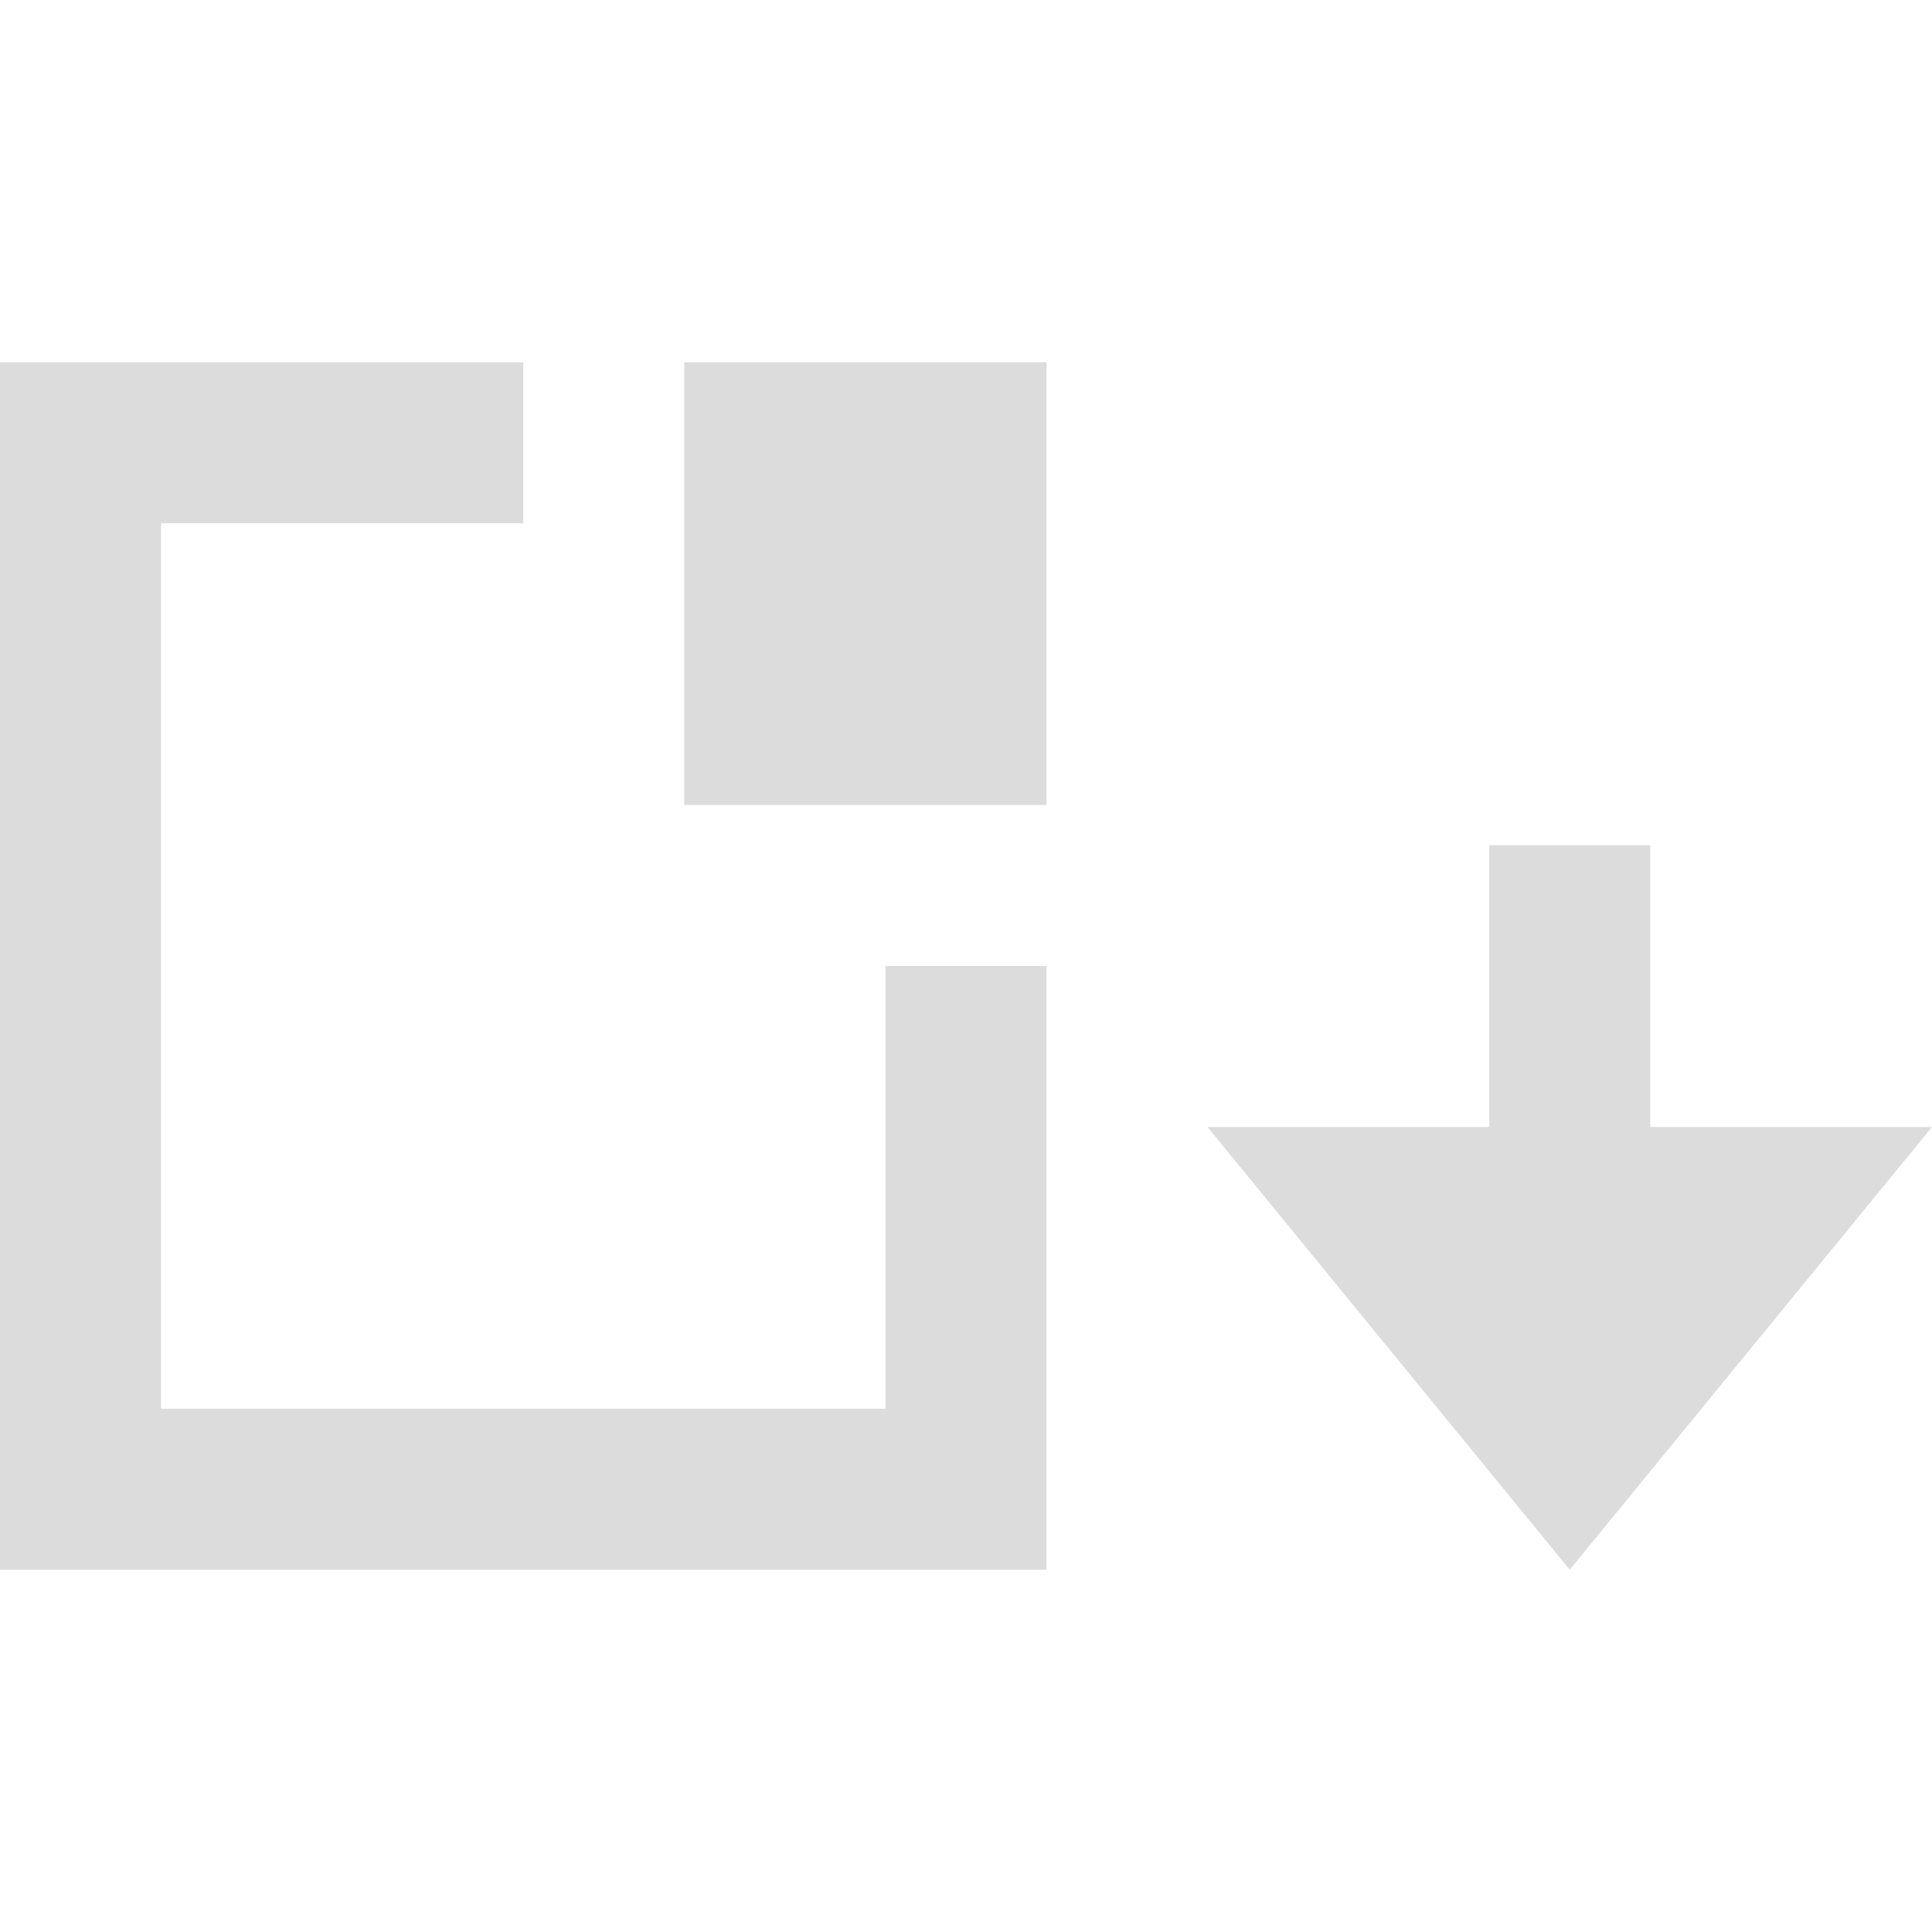
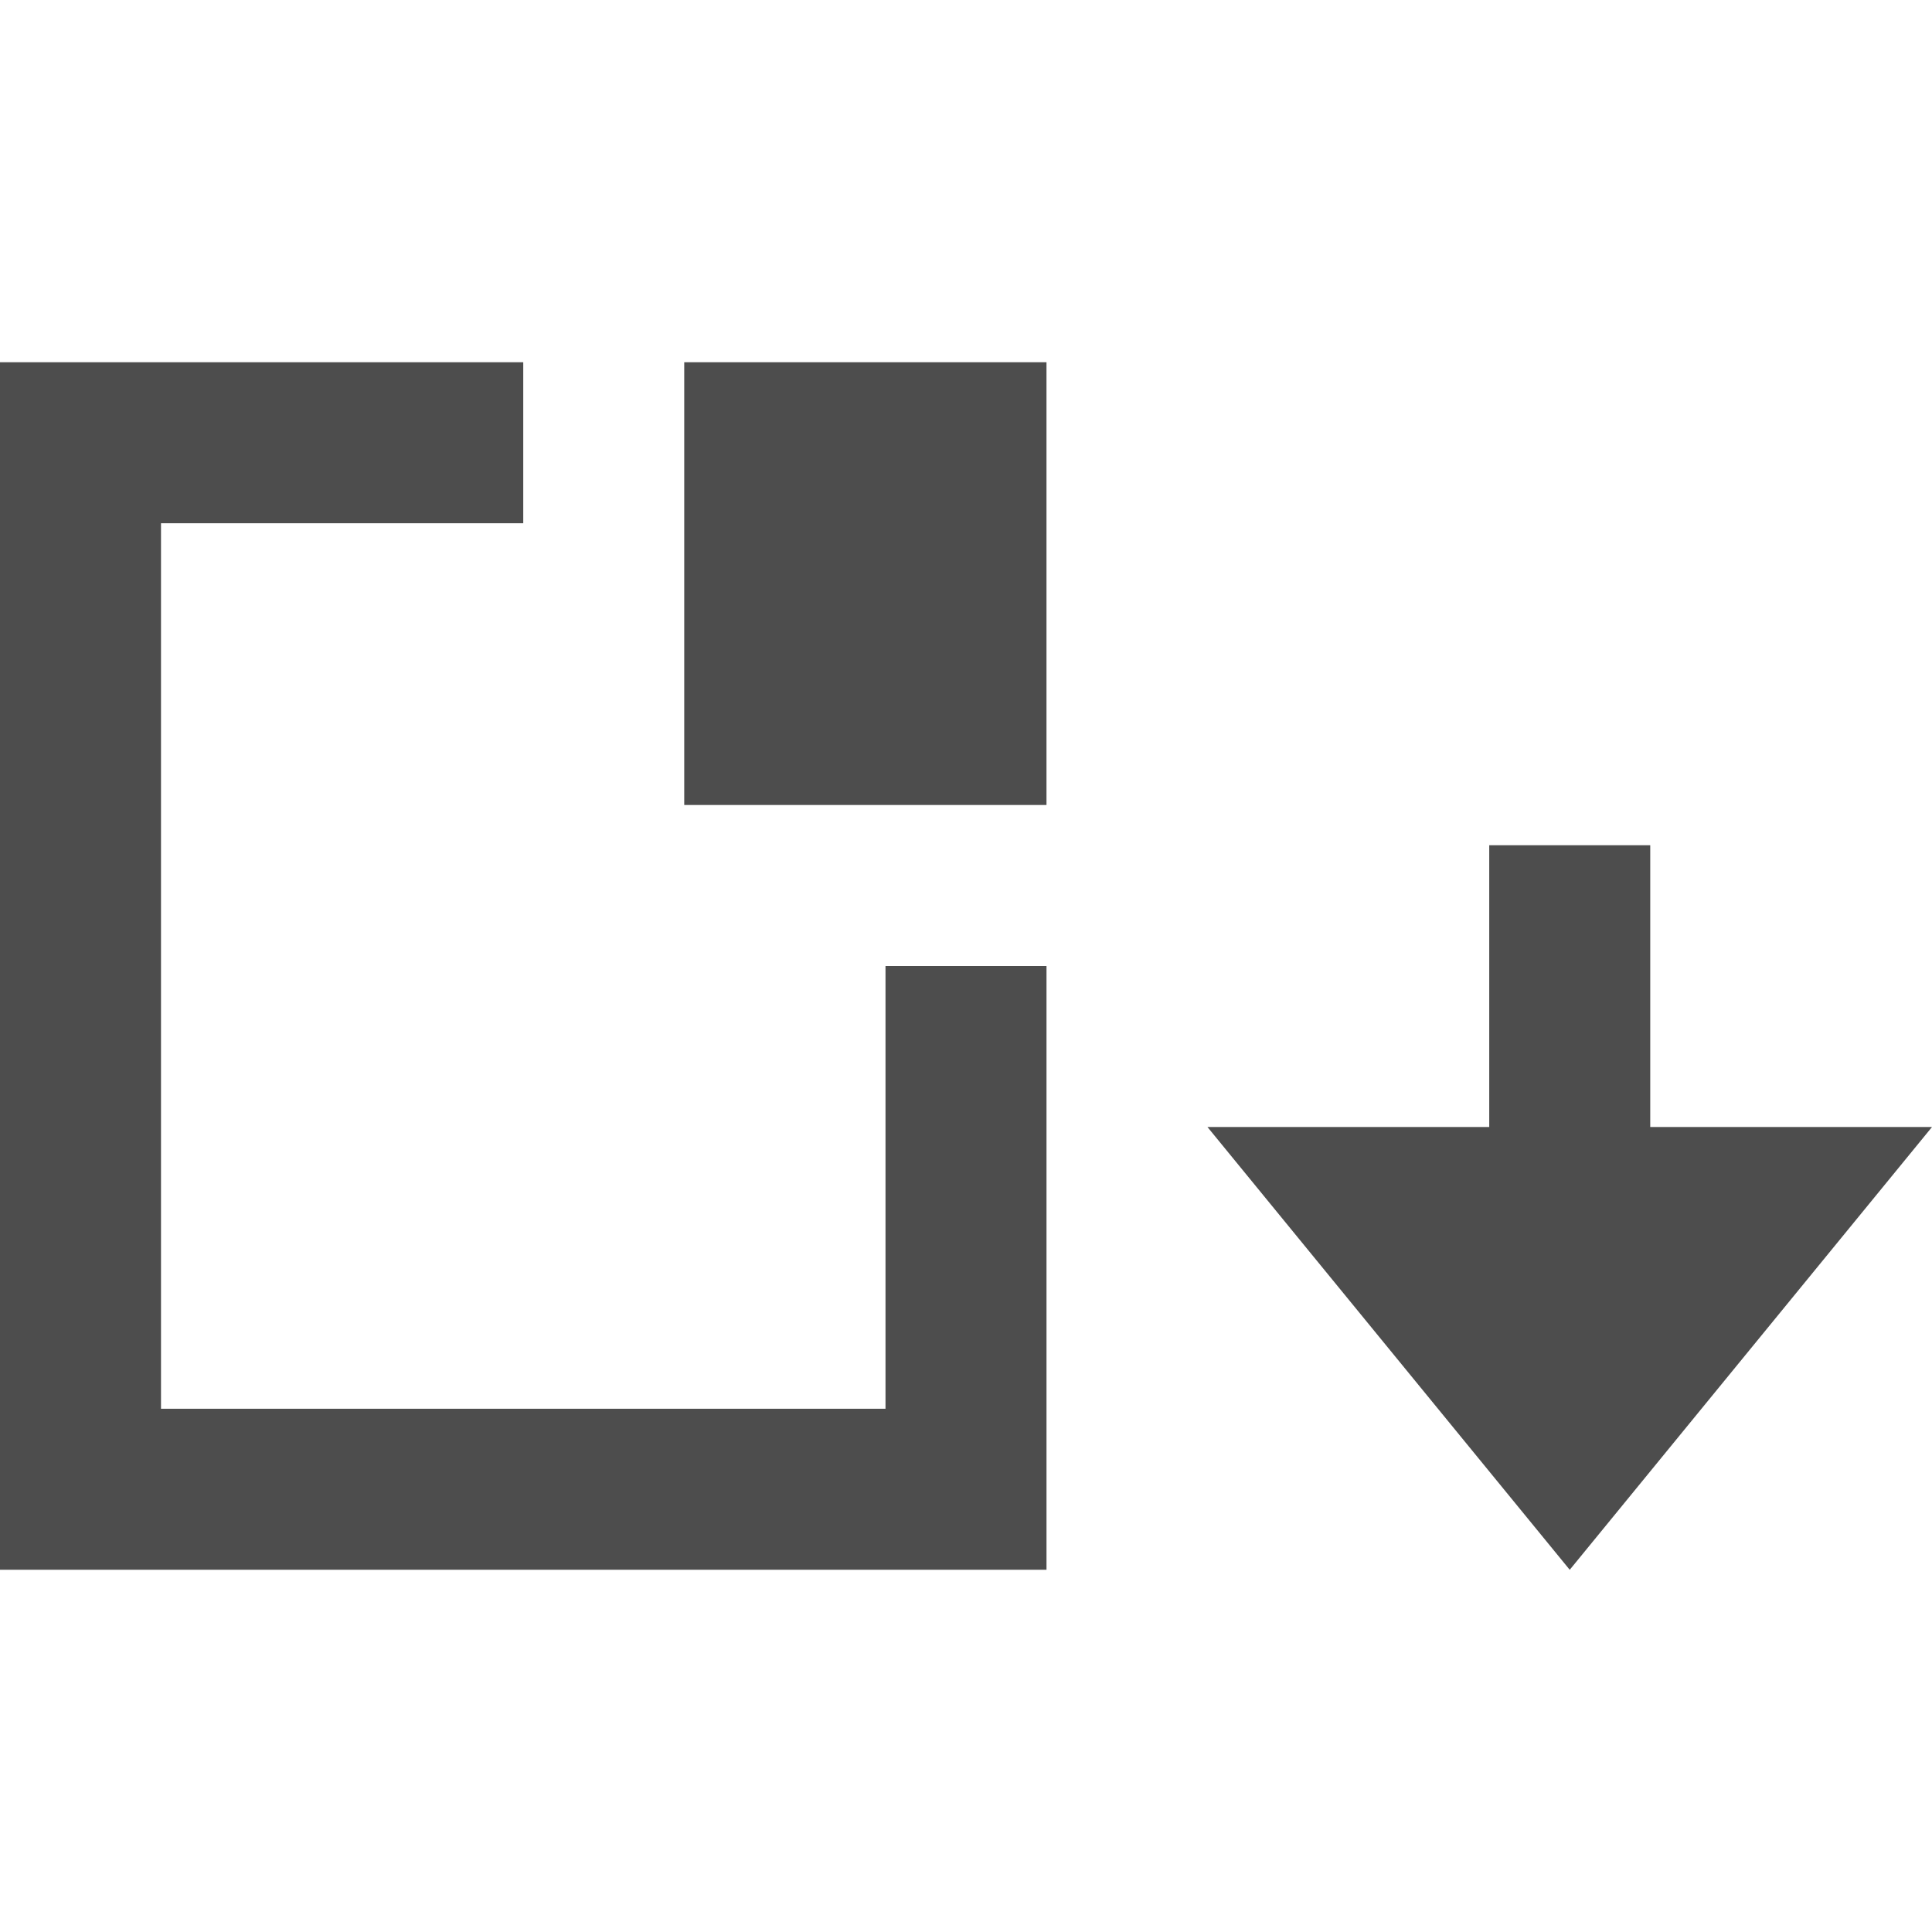
- <svg xmlns="http://www.w3.org/2000/svg" version="1.1" id="svg3979" x="0px" y="0px" width="48px" height="48px" viewBox="0 0 48 48" enable-background="new 0 0 48 48" xml:space="preserve">
+ <svg xmlns="http://www.w3.org/2000/svg" width="48" height="48" id="svg3979" version="1.1">
+   <defs id="defs3981" />
  <g id="layer1" transform="translate(-601.7143,-491.2193)">
-     <path id="rect3278" fill="#DCDCDC" d="M601.714,500.219v30h26v-15h-4v11h-18v-22h9v-4H601.714z" />
-     <path id="path3302" fill="none" d="   M618.714,528.219c0,1.105-0.896,2-2.001,2l0,0c-1.105,0-2.001-0.895-2.001-2l0,0c0-1.105,0.896-2,2.001-2l0,0   C617.818,526.219,618.714,527.115,618.714,528.219L618.714,528.219z" />
-     <path id="path3316" fill="none" d="   M631.714,528.219c0,1.105-0.896,2-2.001,2l0,0c-1.105,0-2.001-0.895-2.001-2l0,0c0-1.105,0.896-2,2.001-2l0,0   C630.818,526.219,631.714,527.115,631.714,528.219L631.714,528.219z" />
-     <rect id="rect3320" x="618.714" y="500.219" fill="#DCDCDC" width="9" height="11" />
-     <ellipse id="path3367" fill="none" cx="603.714" cy="515.219" rx="2" ry="2" />
-     <rect id="rect3265" x="631.714" y="512.219" fill="none" width="18" height="18" />
-     <rect id="rect3372-3" x="638.714" y="512.219" fill="#DCDCDC" width="4" height="11" />
-     <path id="path3419" fill="#DCDCDC" d="   M649.714,519.219h-18l9,11L649.714,519.219z" />
-     <path id="path3421" fill="none" d="   M635.714,514.219c0-1.105-0.896-2-2.001-2l0,0c-1.105,0-2.001,0.895-2.001,2l0,0c0,1.105,0.896,2,2.001,2l0,0   C634.818,516.219,635.714,515.324,635.714,514.219L635.714,514.219z" />
-     <path id="path3423" fill="none" d="   M649.714,514.219c0-1.105-0.896-2-2.001-2l0,0c-1.105,0-2.001,0.895-2.001,2l0,0c0,1.105,0.896,2,2.001,2l0,0   C648.818,516.219,649.714,515.324,649.714,514.219L649.714,514.219z" />
+     <path style="fill:#4d4d4d;fill-opacity:1;fill-rule:evenodd;stroke:none" d="M 0 9 L 0 39 L 26 39 L 26 24 L 22 24 L 22 35 L 4 35 L 4 13 L 13 13 L 13 9 L 0 9 z " transform="translate(601.7143,491.2193)" id="rect3278" />
+     <path style="fill:none;fill-opacity:1;fill-rule:evenodd;stroke:none" id="path3302" d="m 618.714,528.219 a 2.001,2 0 0 1 -2.001,2 2.001,2 0 0 1 -2.001,-2 2.001,2 0 0 1 2.001,-2 2.001,2 0 0 1 2.001,2 z" />
+     <path d="m 631.714,528.219 a 2.001,2 0 0 1 -2.001,2 2.001,2 0 0 1 -2.001,-2 2.001,2 0 0 1 2.001,-2 2.001,2 0 0 1 2.001,2 z" id="path3316" style="fill:none;fill-opacity:1;fill-rule:evenodd;stroke:none" />
+     <rect style="fill:#4d4d4d;fill-opacity:1;fill-rule:evenodd;stroke:none" id="rect3320" width="9" height="11" x="618.714" y="-511.219" transform="scale(1,-1)" />
+     <ellipse id="path3367" style="fill:none;stroke:none" cx="603.714" cy="515.219" rx="2" ry="2" />
+     <rect y="-530.219" x="631.714" height="18" width="18" id="rect3265" style="fill:none;stroke:none" transform="scale(1,-1)" />
+     <rect style="fill:#4d4d4d;fill-opacity:1;fill-rule:evenodd;stroke:none" id="rect3372-3" width="4" height="11" x="638.714" y="-523.219" transform="scale(1,-1)" />
+     <path style="fill:#4d4d4d;fill-opacity:1;fill-rule:evenodd;stroke:none" id="path3419" d="m 644.762,518.012 -10.368,0 5.184,-8.979 z" transform="matrix(1.736192,0,0,-1.225144,-469.7164,1153.859)" />
+     <path style="fill:none;stroke:none" id="path3421" d="m 635.714,-514.219 a 2.001,2 0 0 1 -2.001,2 2.001,2 0 0 1 -2.001,-2 2.001,2 0 0 1 2.001,-2 2.001,2 0 0 1 2.001,2 z" transform="scale(1,-1)" />
+     <path d="m 649.714,-514.219 a 2.001,2 0 0 1 -2.001,2 2.001,2 0 0 1 -2.001,-2 2.001,2 0 0 1 2.001,-2 2.001,2 0 0 1 2.001,2 z" id="path3423" style="fill:none;stroke:none" transform="scale(1,-1)" />
  </g>
</svg>
